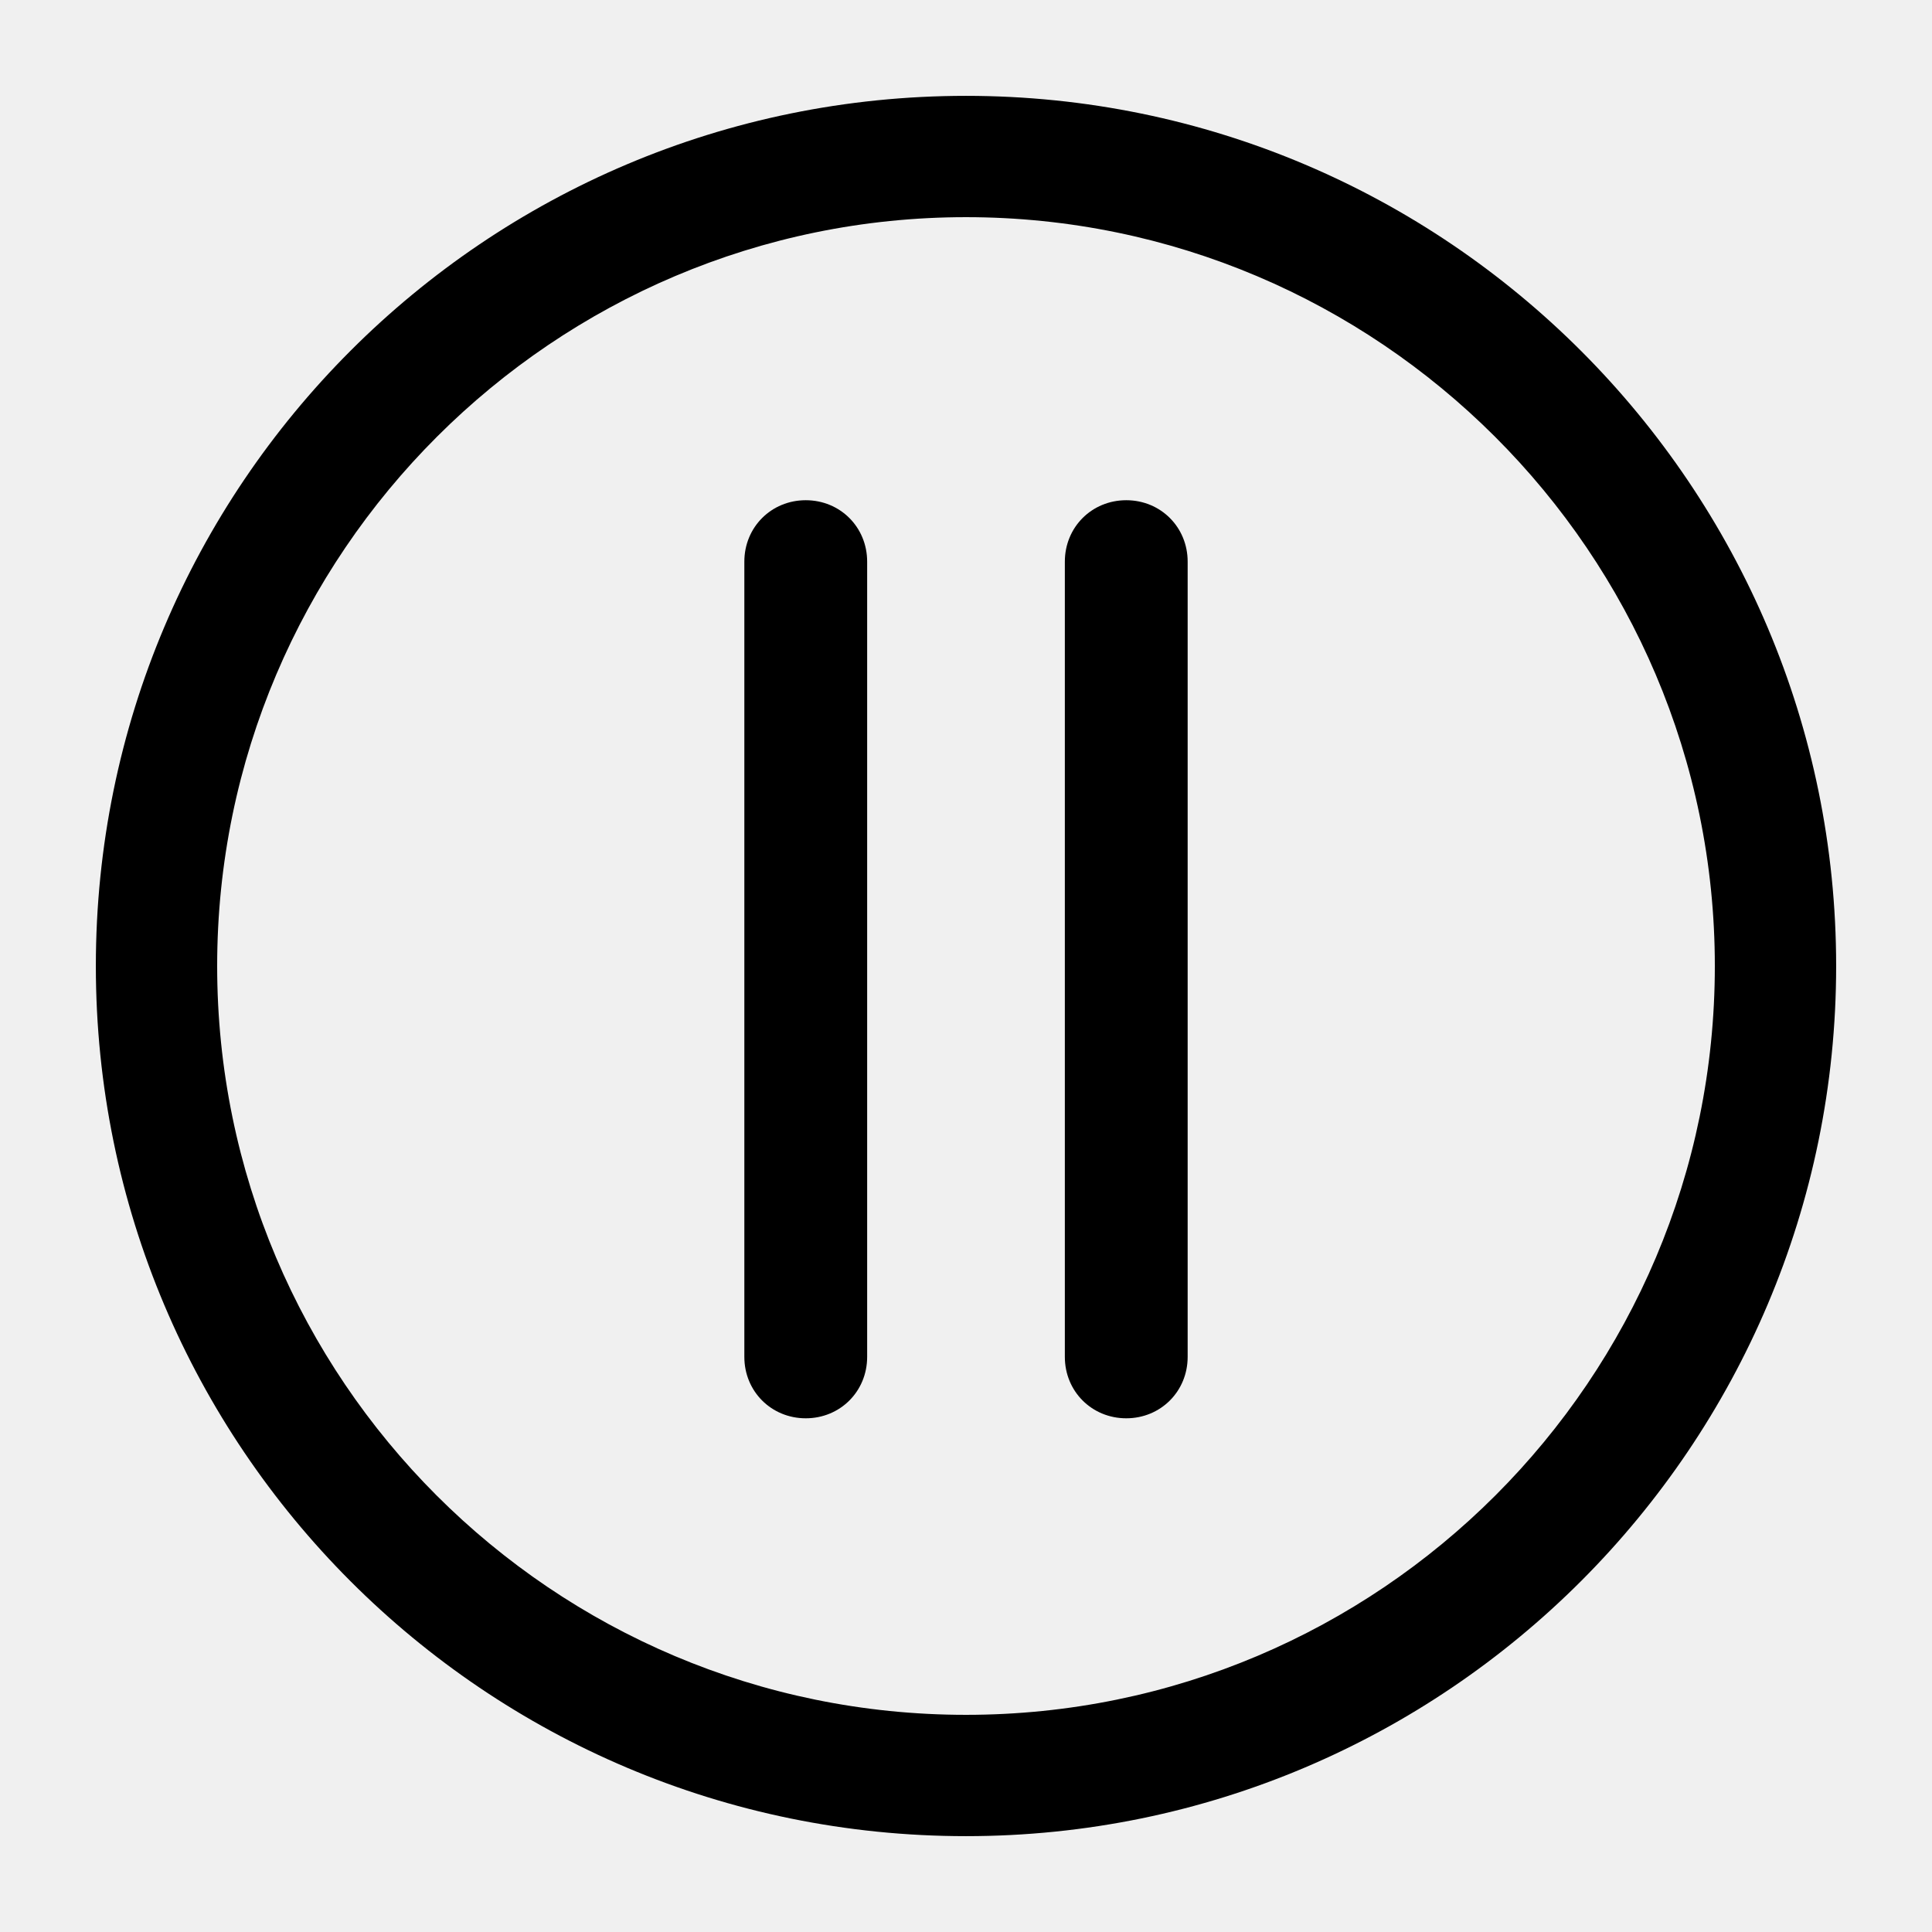
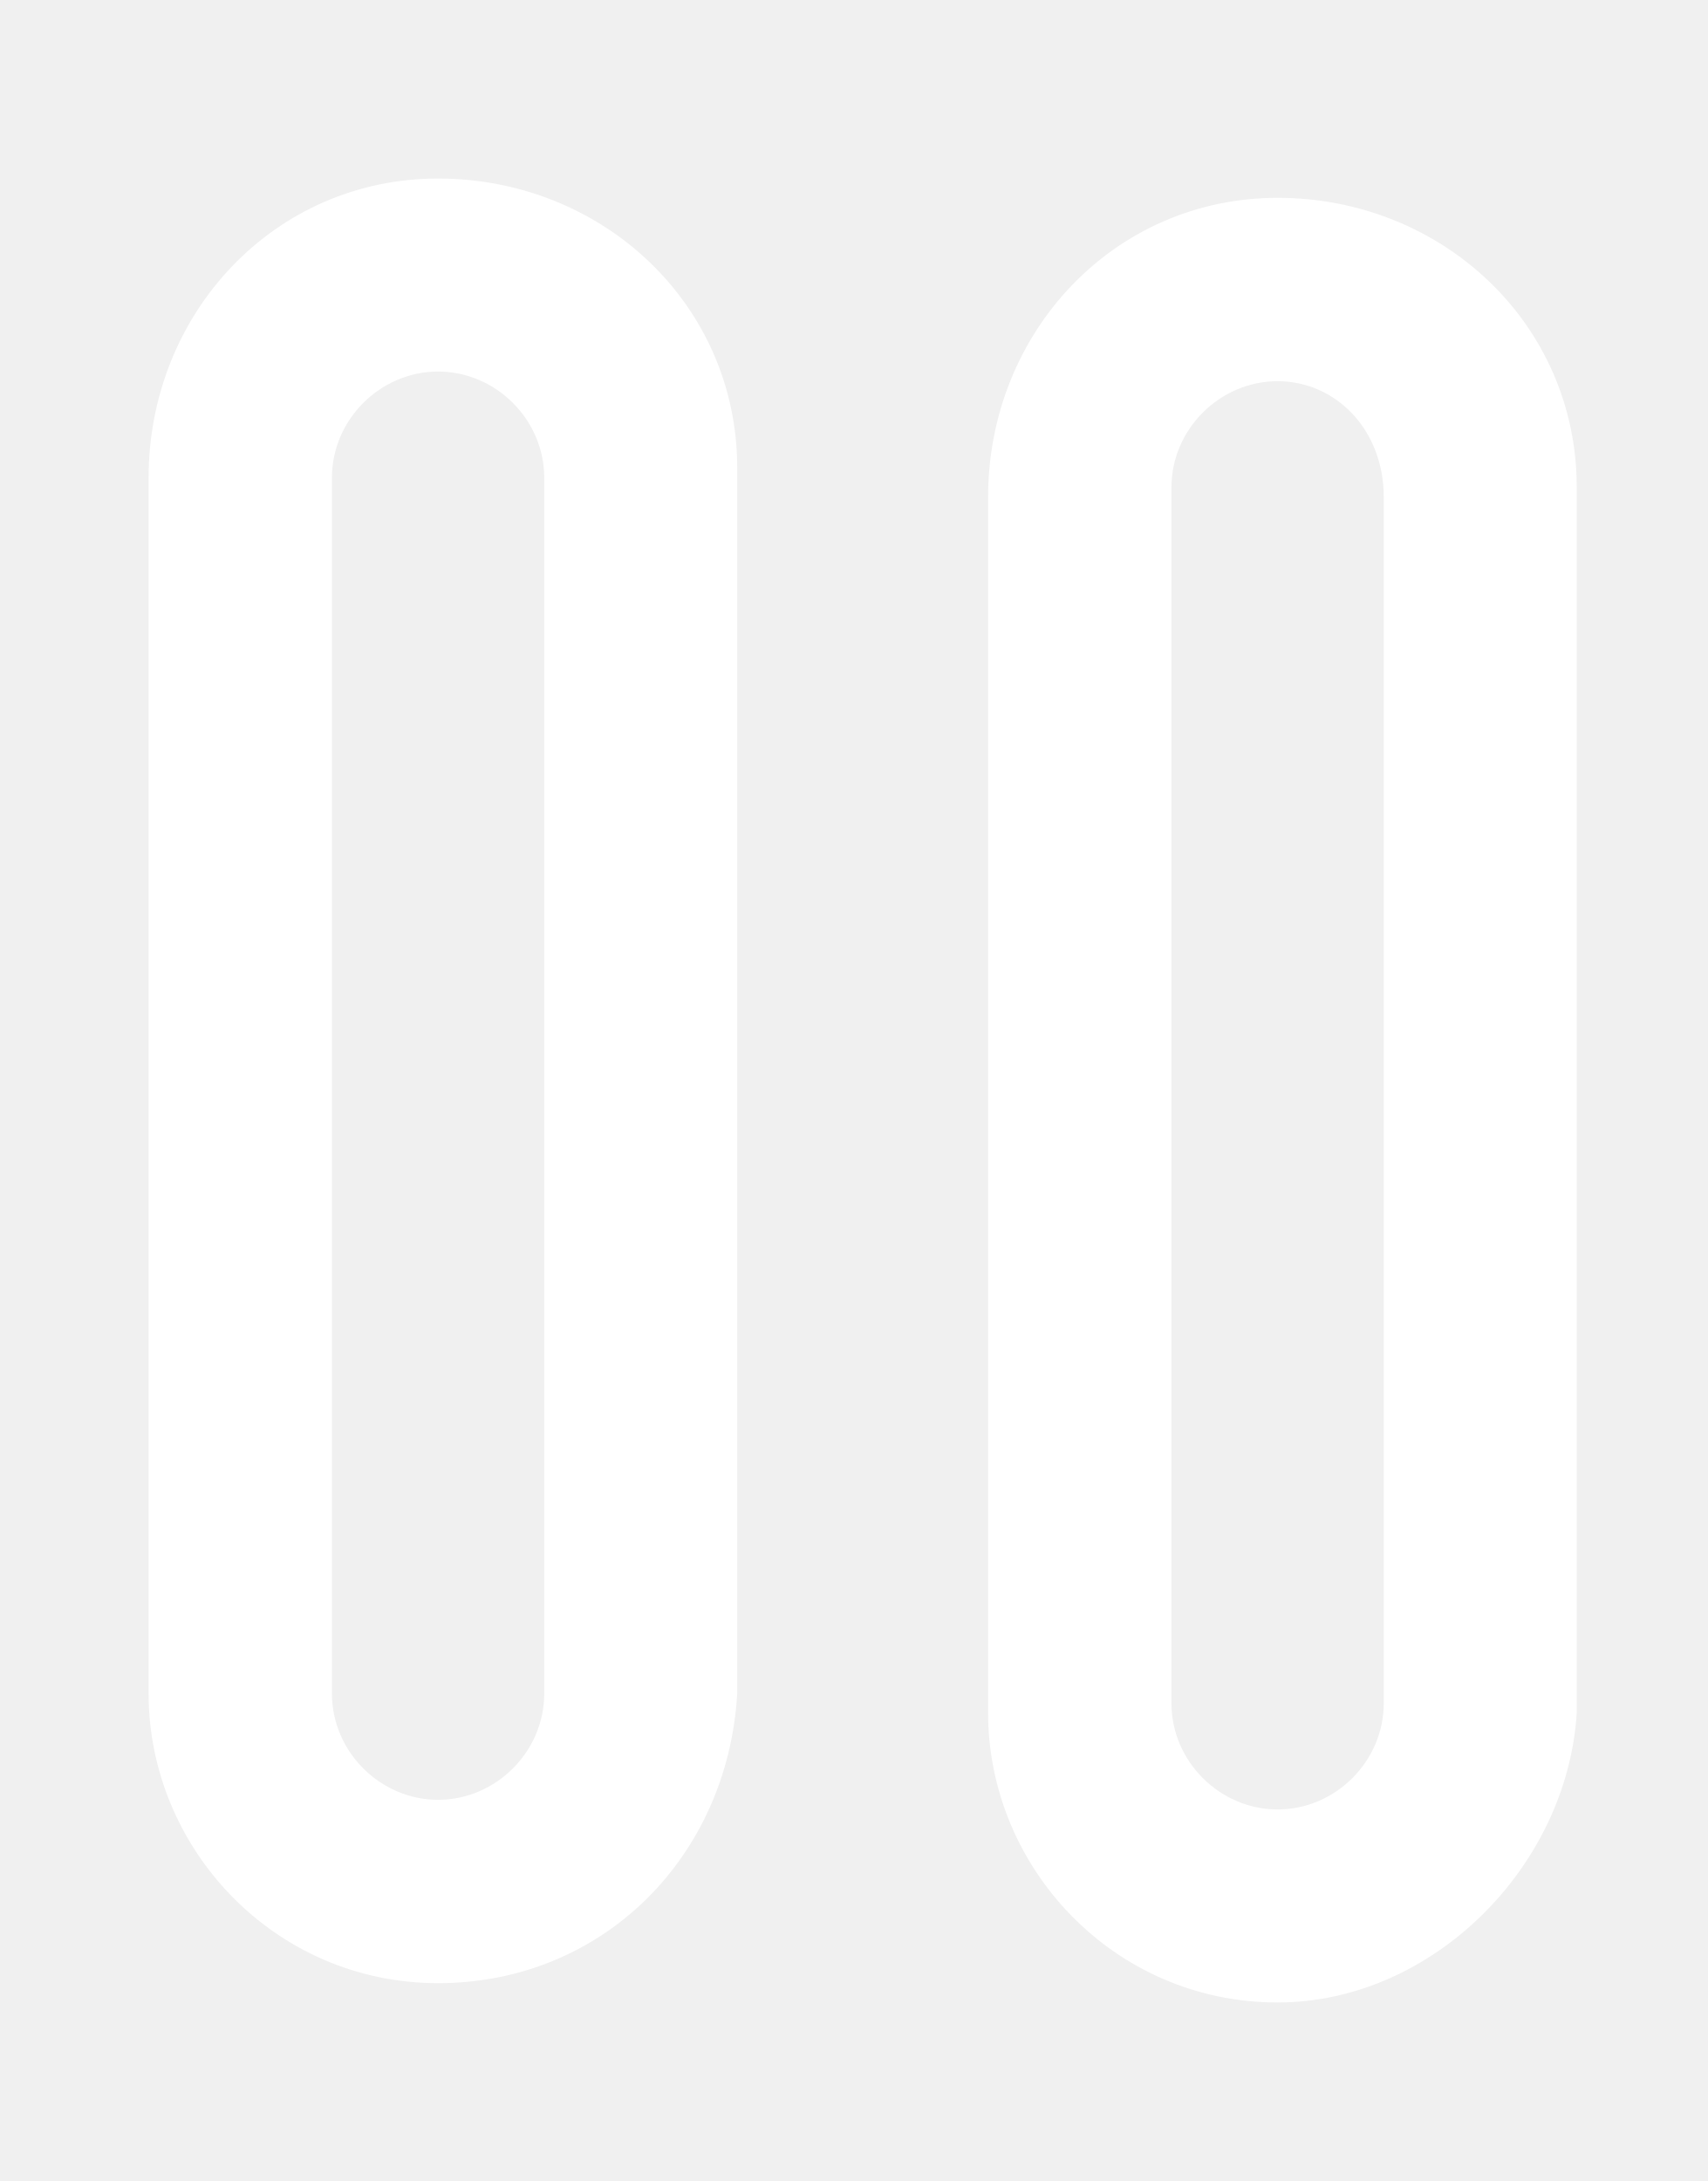
- <svg xmlns="http://www.w3.org/2000/svg" version="1.1" viewBox="0 0 129 129" enable-background="new 0 0 129 129">
-   <g>
-     <g>
-       <path d="m64.5,122.6c32.1,0 58.1-26.1 58.1-58.1s-26-58.1-58.1-58.1-58.1,26-58.1,58.1 26,58.1 58.1,58.1zm0-108.1c27.5,0 50,22.4 50,50s-22.4,50-50,50-50-22.4-50-50 22.5-50 50-50z" />
-       <path d="m53.8,94.7c2.3,0 4.1-1.8 4.1-4.1v-53.1c0-2.3-1.8-4.1-4.1-4.1-2.3,0-4.1,1.8-4.1,4.1v53.1c7.10543e-15,2.3 1.8,4.1 4.1,4.1z" />
-       <path d="m75.2,94.7c2.3,0 4.1-1.8 4.1-4.1v-53.1c0-2.3-1.8-4.1-4.1-4.1-2.3,0-4.1,1.8-4.1,4.1v53.1c-1.42109e-14,2.3 1.8,4.1 4.1,4.1z" />
-     </g>
+ <svg xmlns="http://www.w3.org/2000/svg" version="1.1" id="Calque_1" x="0px" y="0px" viewBox="0 0 17.7 22.6" style="enable-background:new 0 0 17.7 22.6;" xml:space="preserve">
+   <g id="Groupe_92" transform="translate(-10.46 -32.25)">
+     <path id="Tracé_76" style="fill:#FFFFFF;" d="M15,52.8c-1.7,0-3-1.4-3-3V37.2c0-1.7,1.3-3.1,3-3.1s3.1,1.3,3.1,3c0,0,0,0.1,0,0.1   v12.6C18,51.5,16.7,52.8,15,52.8z M15,36.1c-0.6,0-1.1,0.5-1.1,1.1v12.6c0,0.6,0.5,1.1,1.1,1.1s1.1-0.5,1.1-1.1V37.2   C16.1,36.6,15.6,36.1,15,36.1z" />
+   </g>
+   <g id="Groupe_92_1_" transform="translate(-10.46 -32.25)">
+     <path id="Tracé_76_1_" style="fill:#FFFFFF;" d="M23.7,53c-1.7,0-3-1.4-3-3V37.4c0-1.7,1.3-3.1,3-3.1s3.1,1.3,3.1,3   c0,0,0,0.1,0,0.1v12.6C26.7,51.6,25.3,53,23.7,53z M23.7,36.2c-0.6,0-1.1,0.5-1.1,1.1v12.6c0,0.6,0.5,1.1,1.1,1.1s1.1-0.5,1.1-1.1   V37.4C24.8,36.7,24.3,36.2,23.7,36.2z" />
  </g>
</svg>
